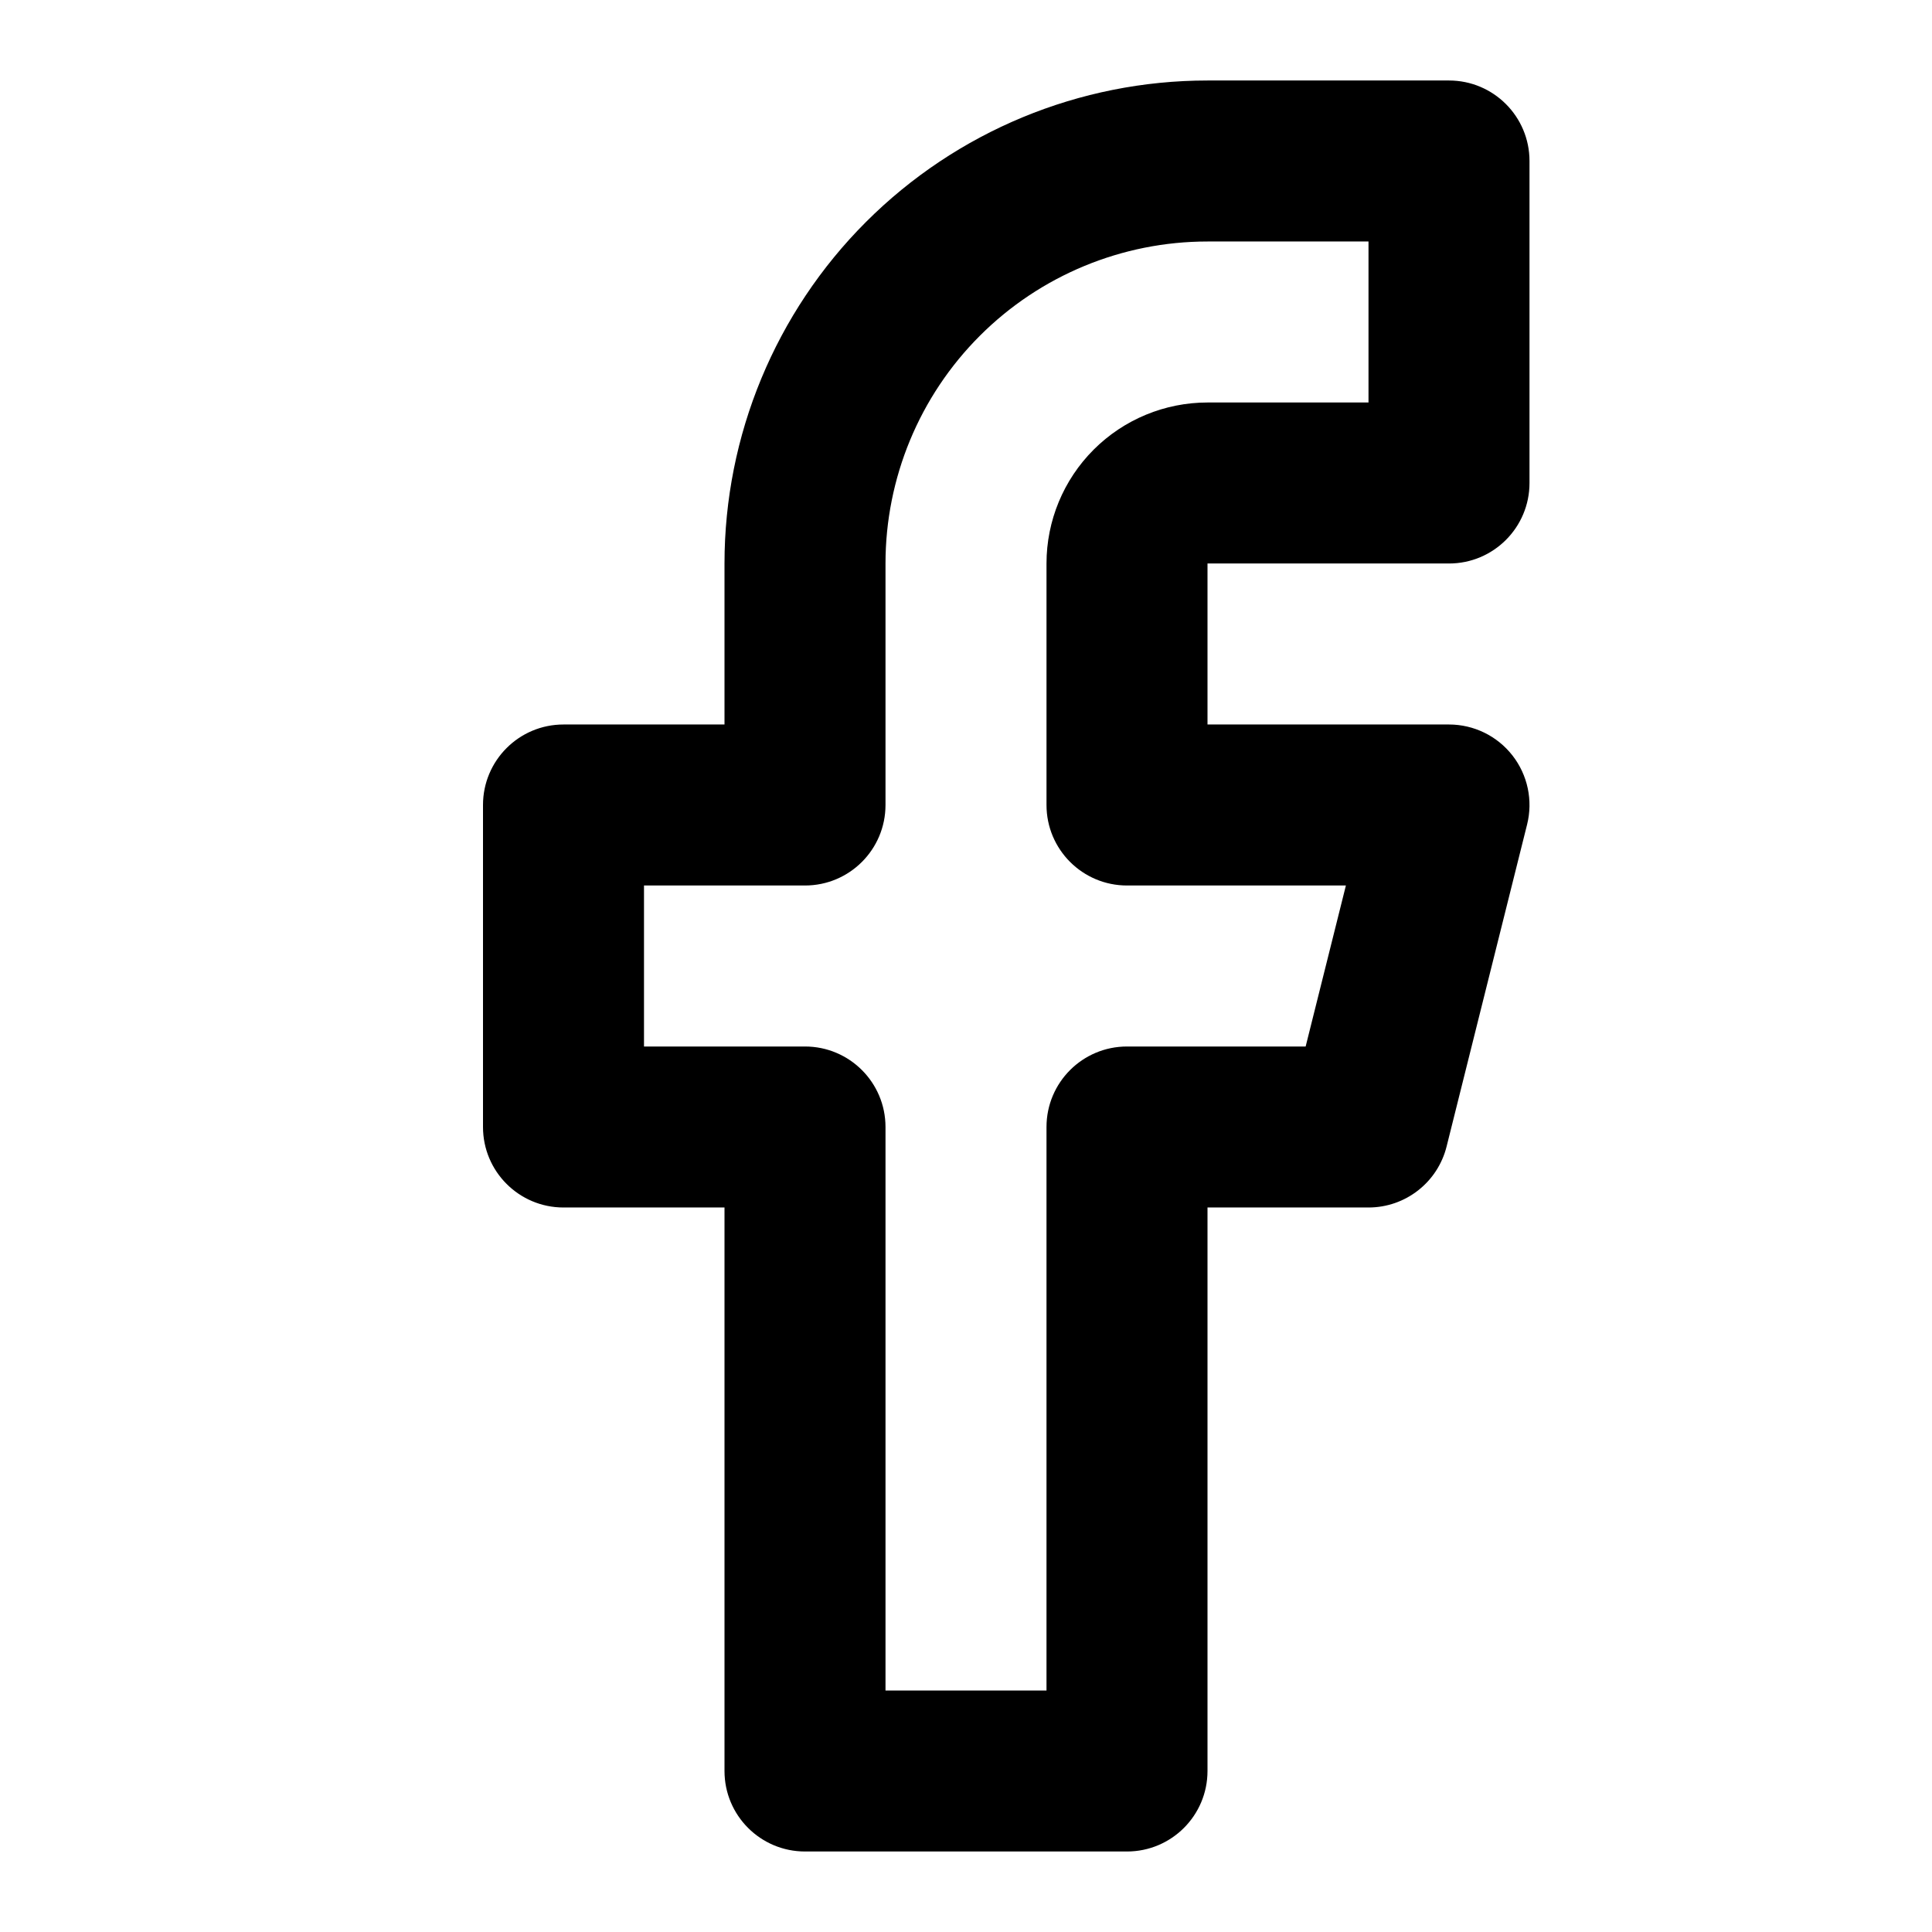
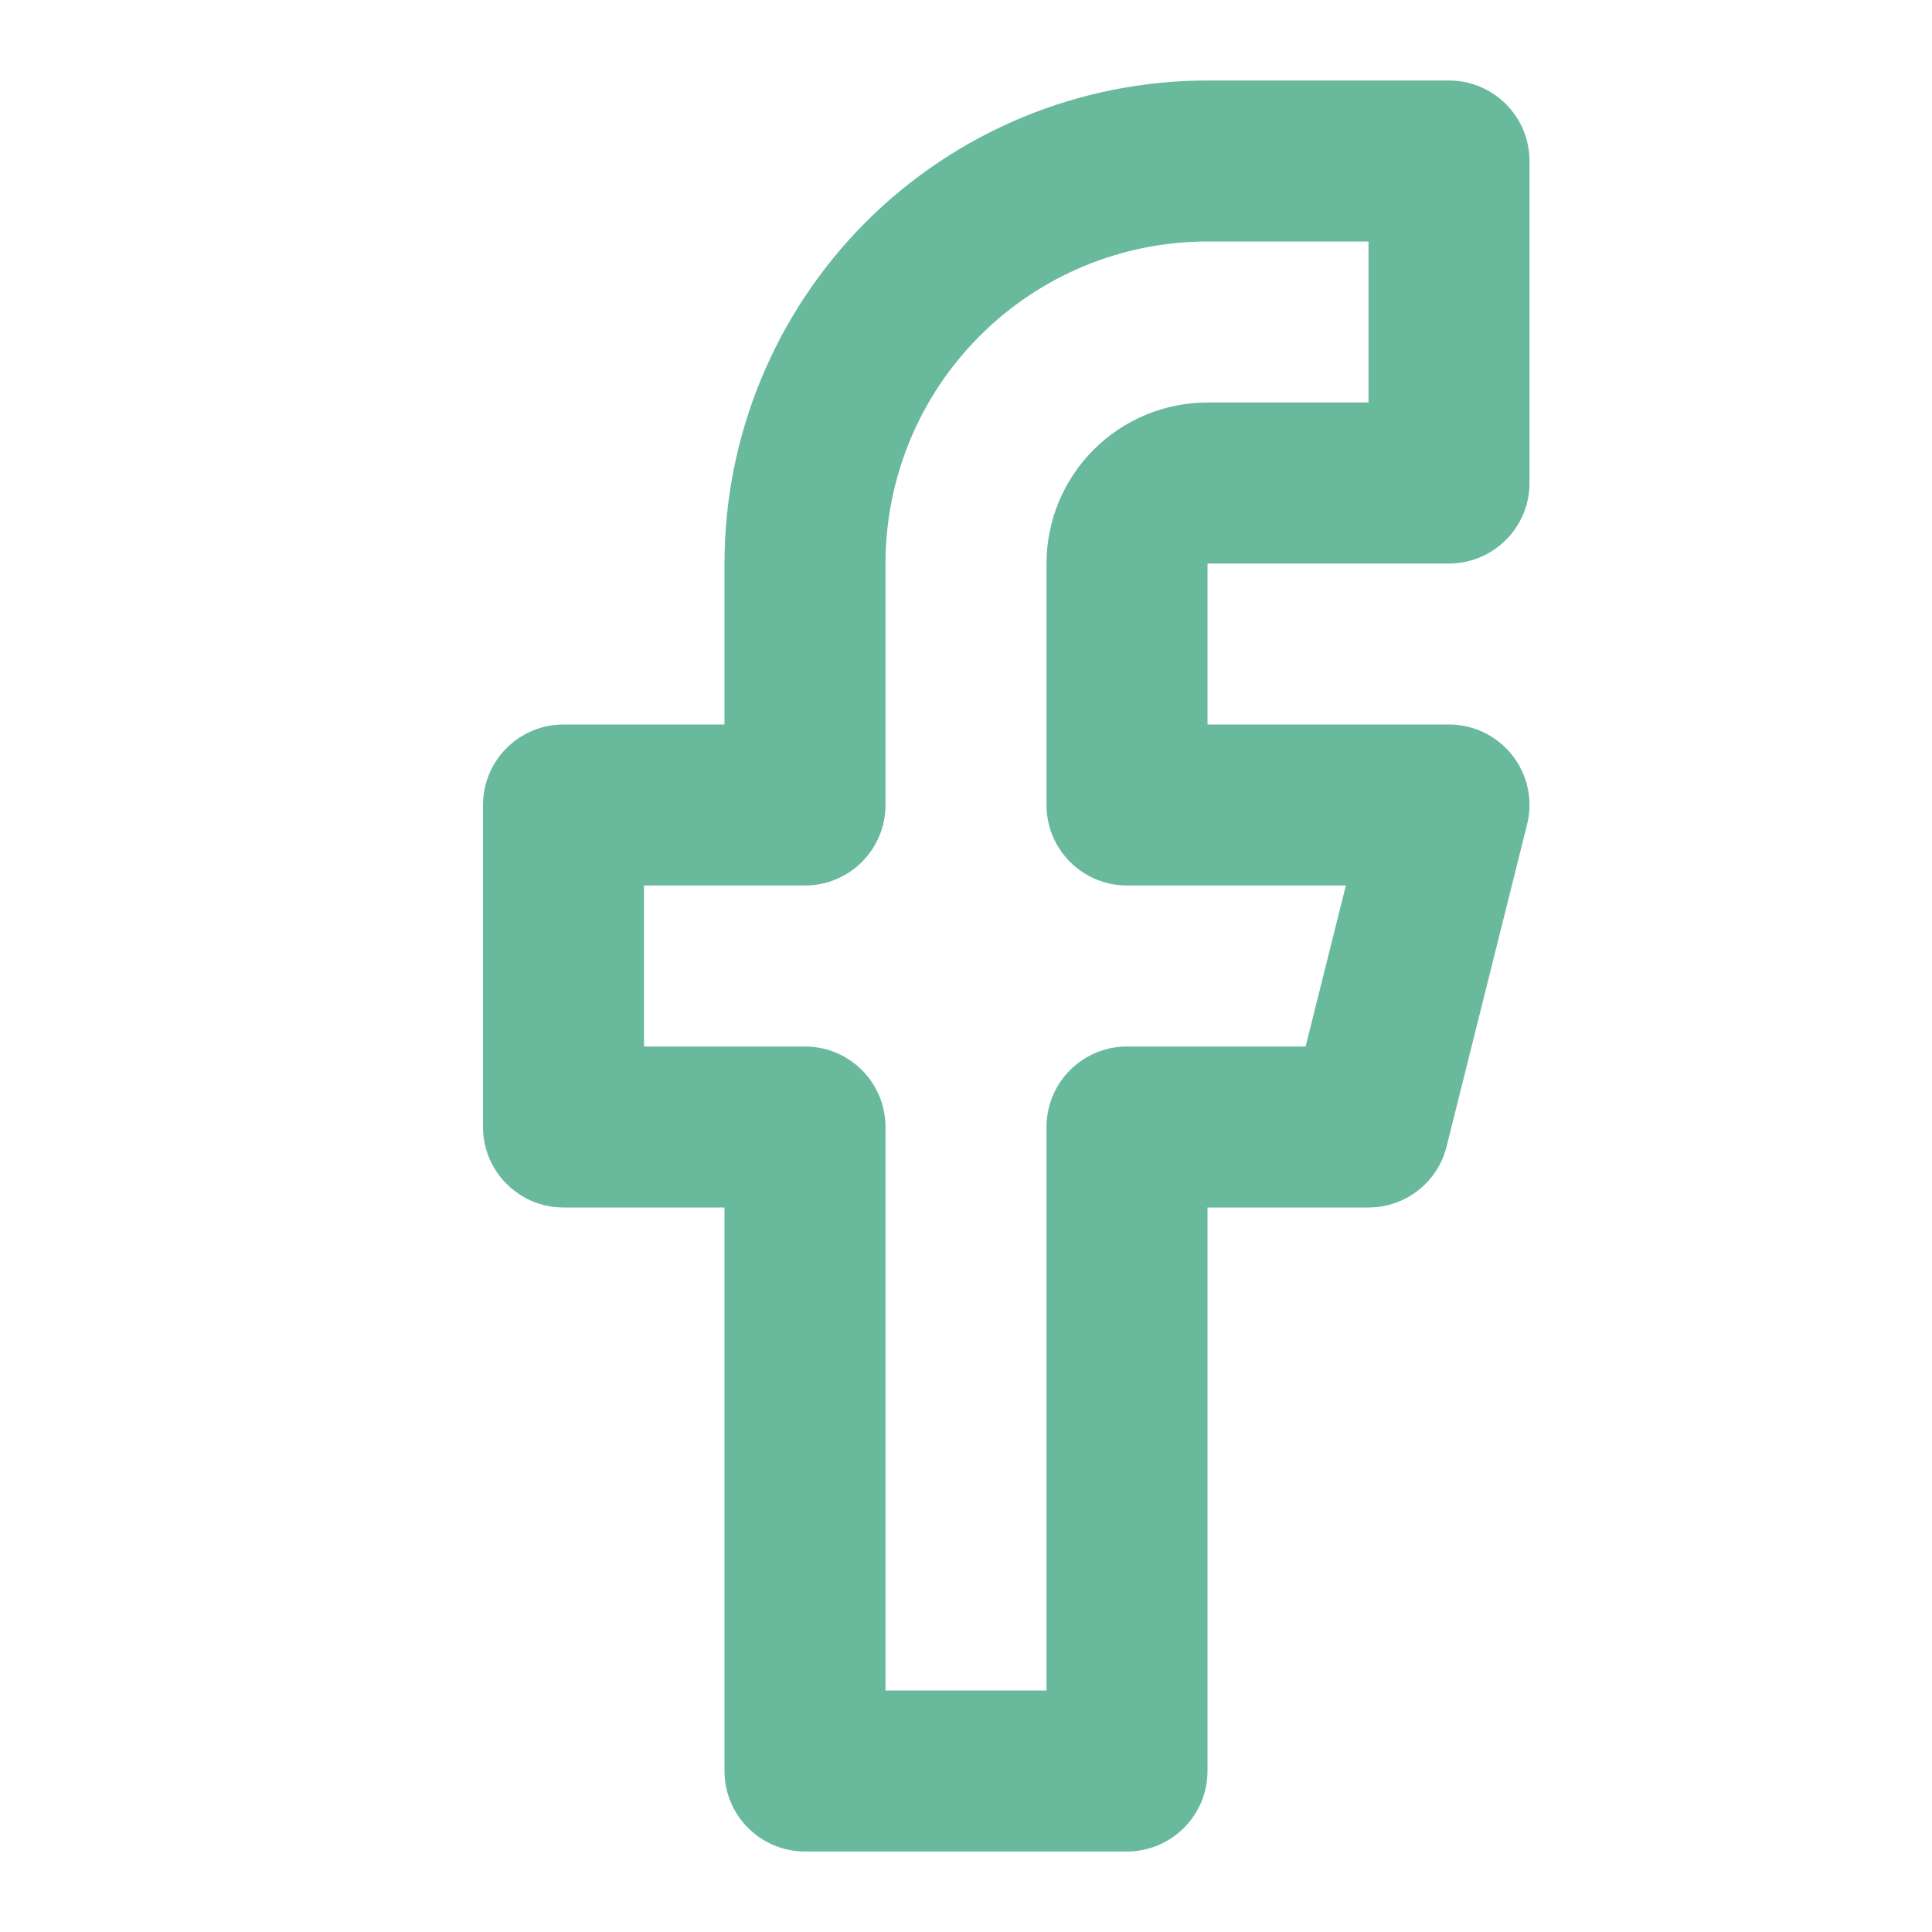
- <svg xmlns="http://www.w3.org/2000/svg" version="1.1" width="768" height="768" viewBox="0 0 768 768">
-   <g id="icomoon-ignore">
- </g>
-   <path d="M344.237 88.235c36.007-36.007 84.841-56.236 135.763-56.236h96c17.674 0 32 14.327 32 32v128c0 17.673-14.327 32-32 32h-96v64h96c9.853 0 19.159 4.54 25.222 12.307s8.211 17.894 5.821 27.453l-32 128c-3.559 14.246-16.358 24.24-31.043 24.24h-64v224c0 17.674-14.327 32-32 32h-128c-17.673 0-32-14.327-32-32v-224h-64c-17.673 0-32-14.327-32-32v-128c0-17.673 14.327-32 32-32h64v-64c0-50.921 20.228-99.757 56.236-135.764zM480 96c-33.949 0-66.505 13.486-90.509 37.49-24.007 24.005-37.491 56.562-37.491 90.51v96c0 17.674-14.326 32-32 32h-64v64h64c17.674 0 32 14.326 32 32v224h64v-224c0-17.674 14.326-32 32-32h71.015l16-64h-87.014c-17.674 0-32-14.326-32-32v-96c0-16.974 6.742-33.253 18.745-45.255s28.282-18.746 45.254-18.746h64v-64h-64z" />
+ <svg xmlns="http://www.w3.org/2000/svg" width="24" height="24" viewBox="0 0 24 24" fill="none">
+   <path fill-rule="evenodd" clip-rule="evenodd" d="M10.757 2.757C11.883 1.632 13.409 1 15 1H18C18.552 1 19 1.448 19 2V6C19 6.552 18.552 7 18 7H15V9H18C18.308 9 18.599 9.142 18.788 9.385C18.978 9.627 19.045 9.944 18.97 10.242L17.97 14.242C17.859 14.688 17.459 15 17 15H15V22C15 22.552 14.552 23 14 23H10C9.448 23 9 22.552 9 22V15H7C6.448 15 6 14.552 6 14V10C6 9.448 6.448 9 7 9H9V7C9 5.409 9.632 3.883 10.757 2.757ZM15 3C13.939 3 12.922 3.421 12.172 4.172C11.421 4.922 11 5.939 11 7V10C11 10.552 10.552 11 10 11H8V13H10C10.552 13 11 13.448 11 14V21H13V14C13 13.448 13.448 13 14 13H16.219L16.719 11H14C13.448 11 13 10.552 13 10V7C13 6.47 13.211 5.961 13.586 5.586C13.961 5.211 14.47 5 15 5H17V3H15Z" fill="#69B99D" />
</svg>
